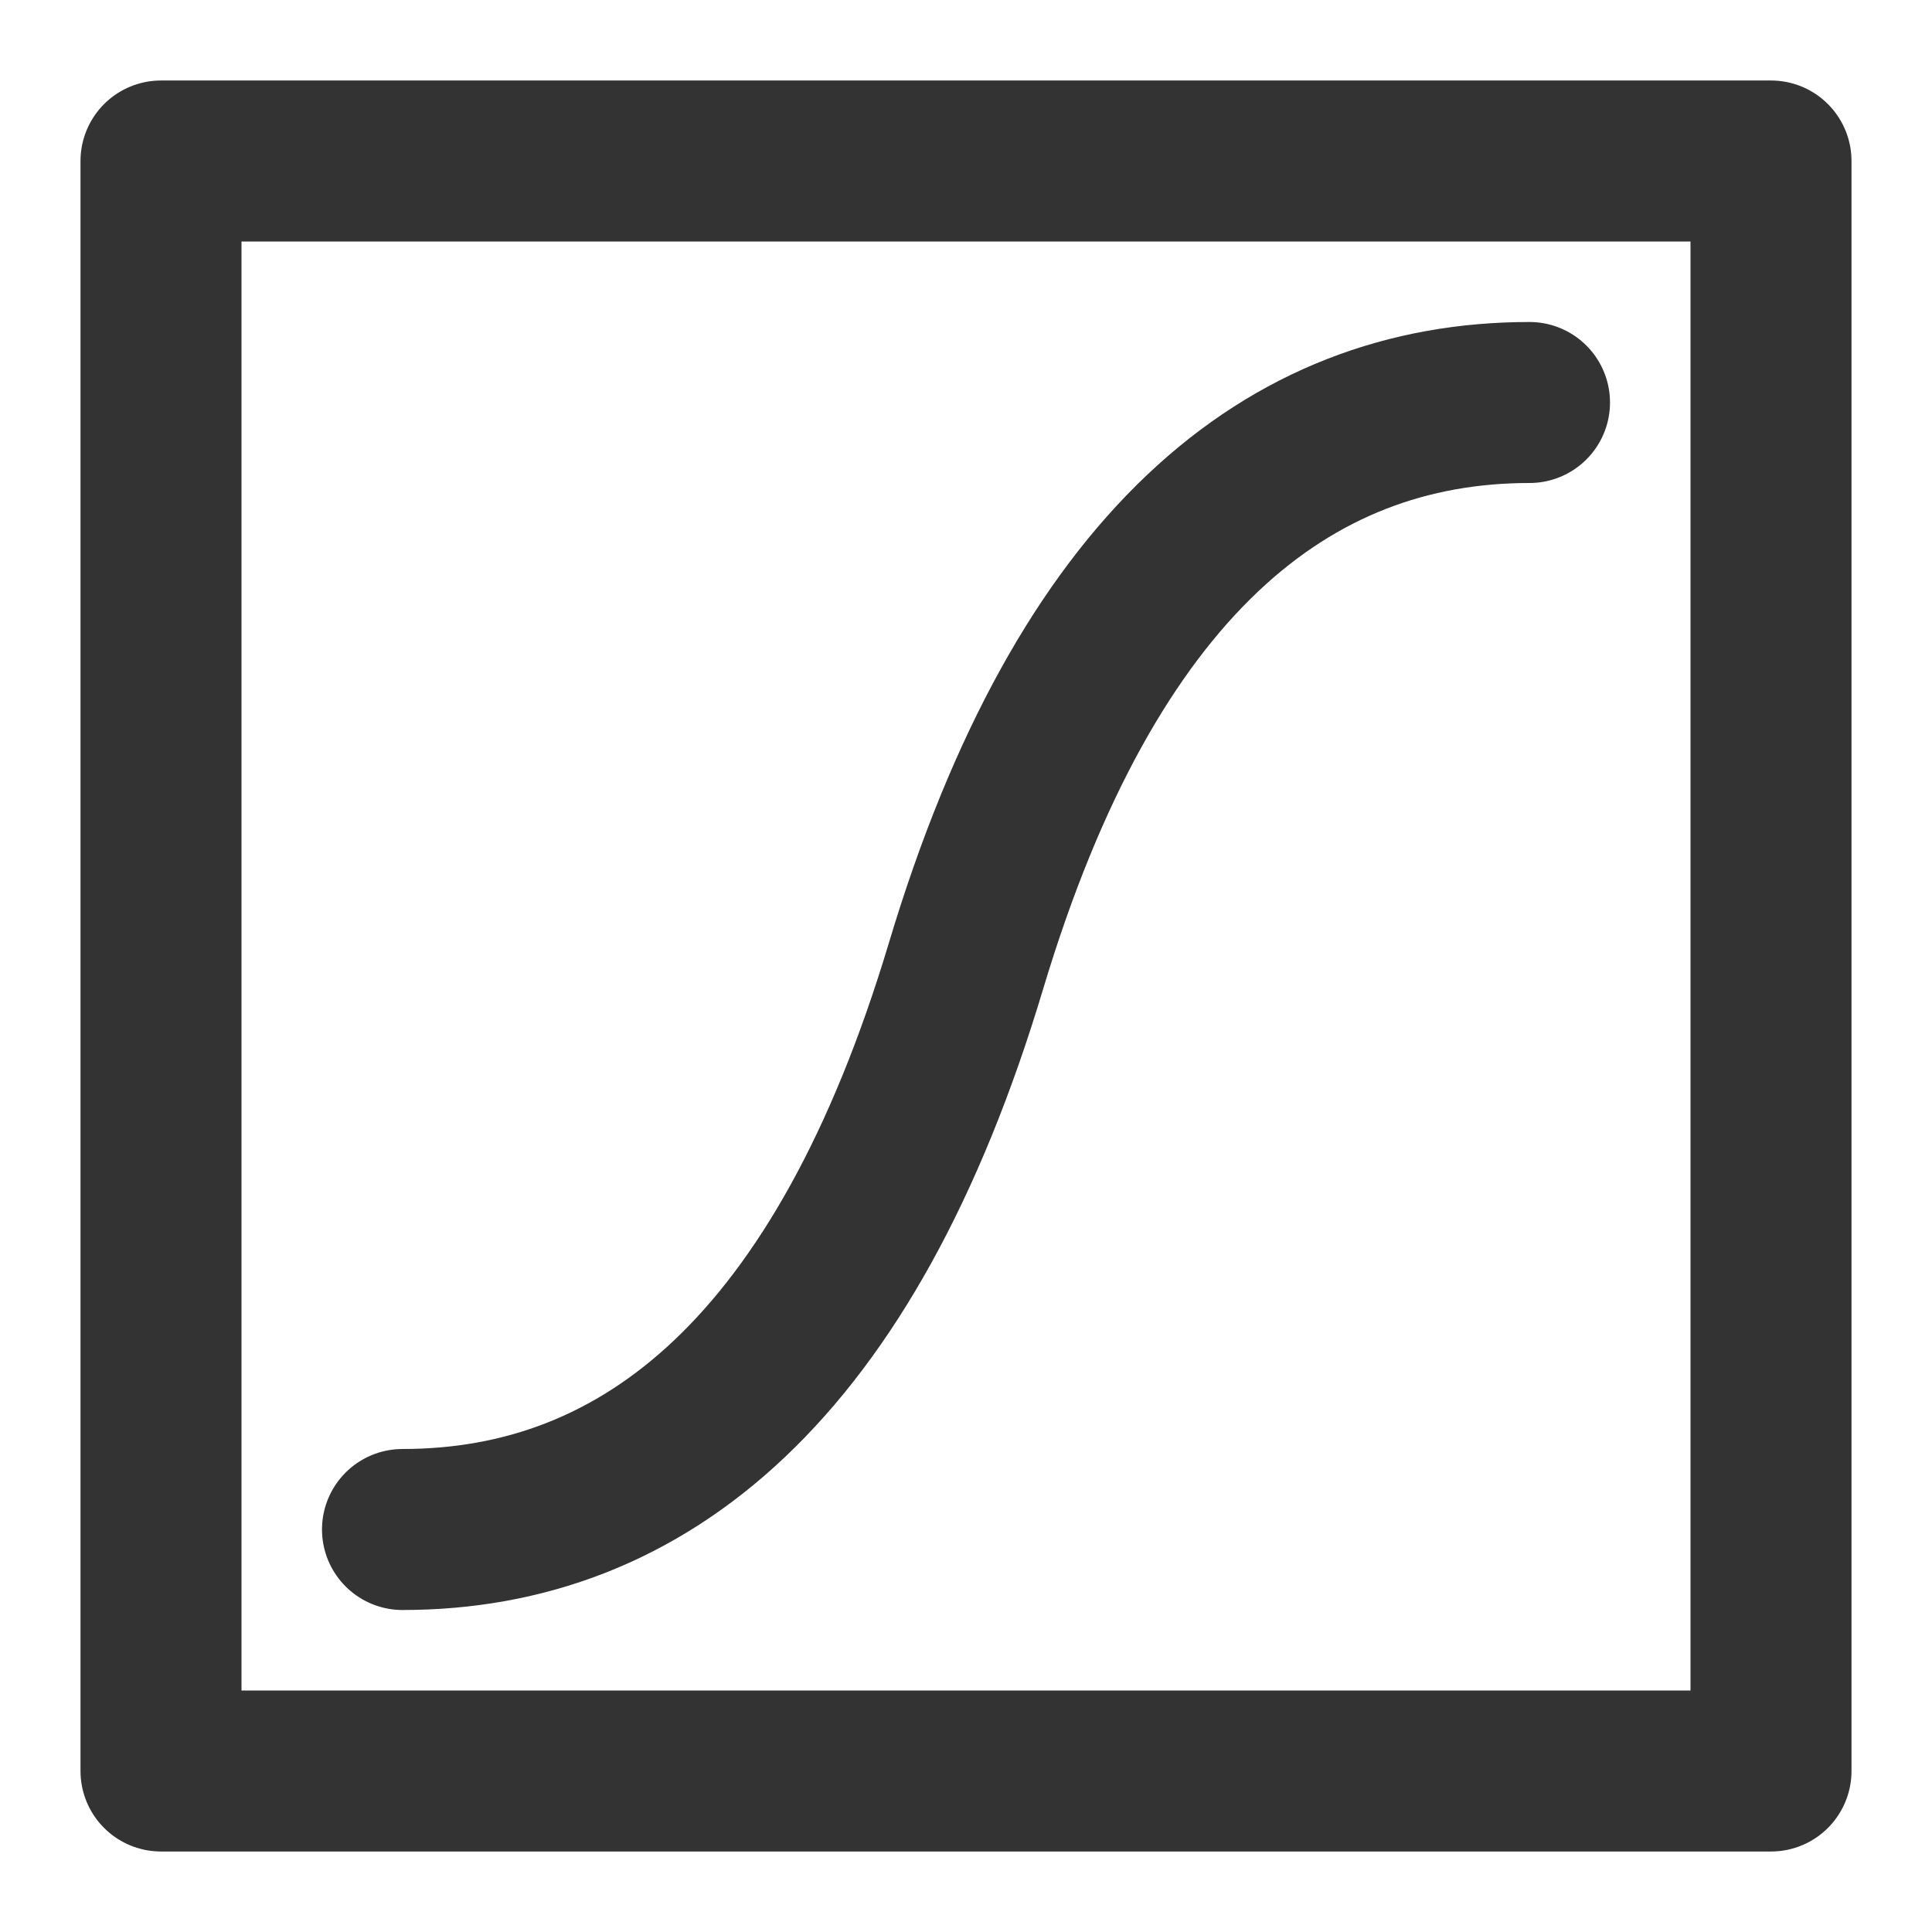
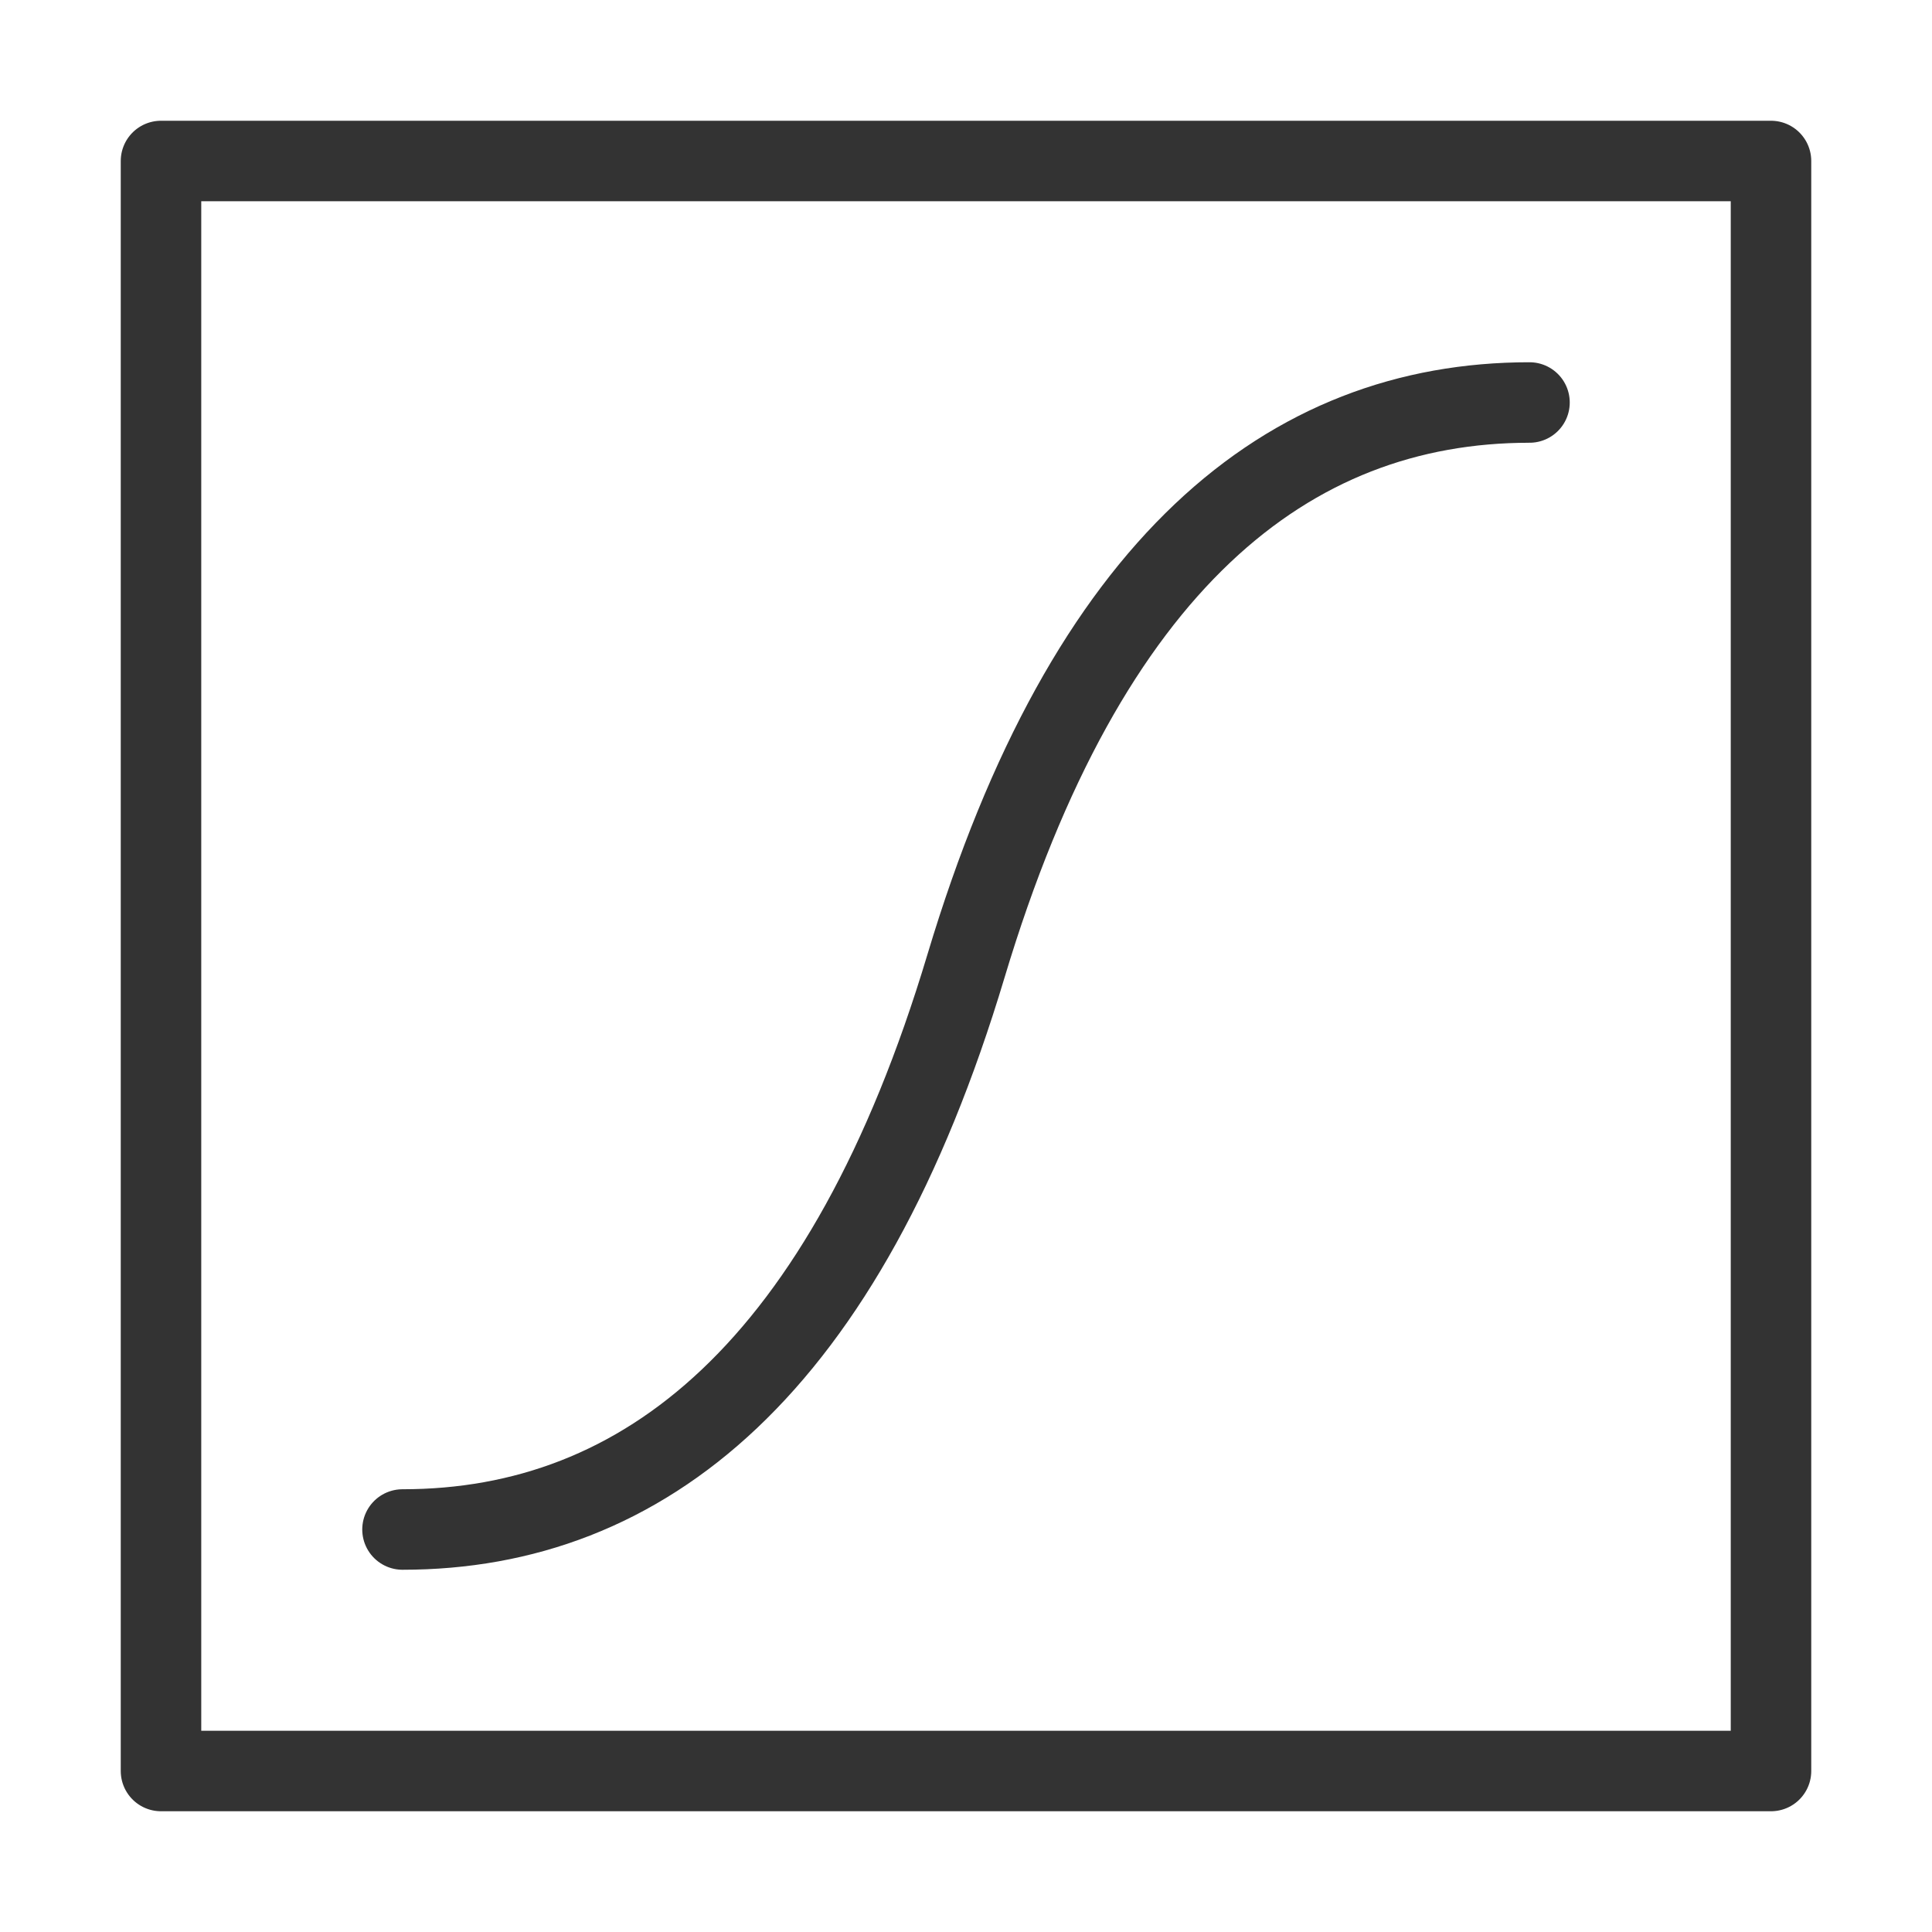
<svg xmlns="http://www.w3.org/2000/svg" width="48" height="48" viewBox="0 0 48 48" fill="none">
-   <path d="M44 4H4V44H44V4Z" fill="none" stroke="#333" stroke-width="4" stroke-linejoin="round" />
-   <path d="M38 10C32 10 27 14 24 24C21 34 16 38 10 38" stroke="#333" stroke-width="4" stroke-linecap="round" stroke-linejoin="round" />
+   <path d="M44 4H4V44H44V4Z" fill="none" stroke="#333" stroke-width="2" stroke-linejoin="round" />
+   <path d="M38 10C32 10 27 14 24 24C21 34 16 38 10 38" stroke="#333" stroke-width="2" stroke-linecap="round" stroke-linejoin="round" />
</svg>
